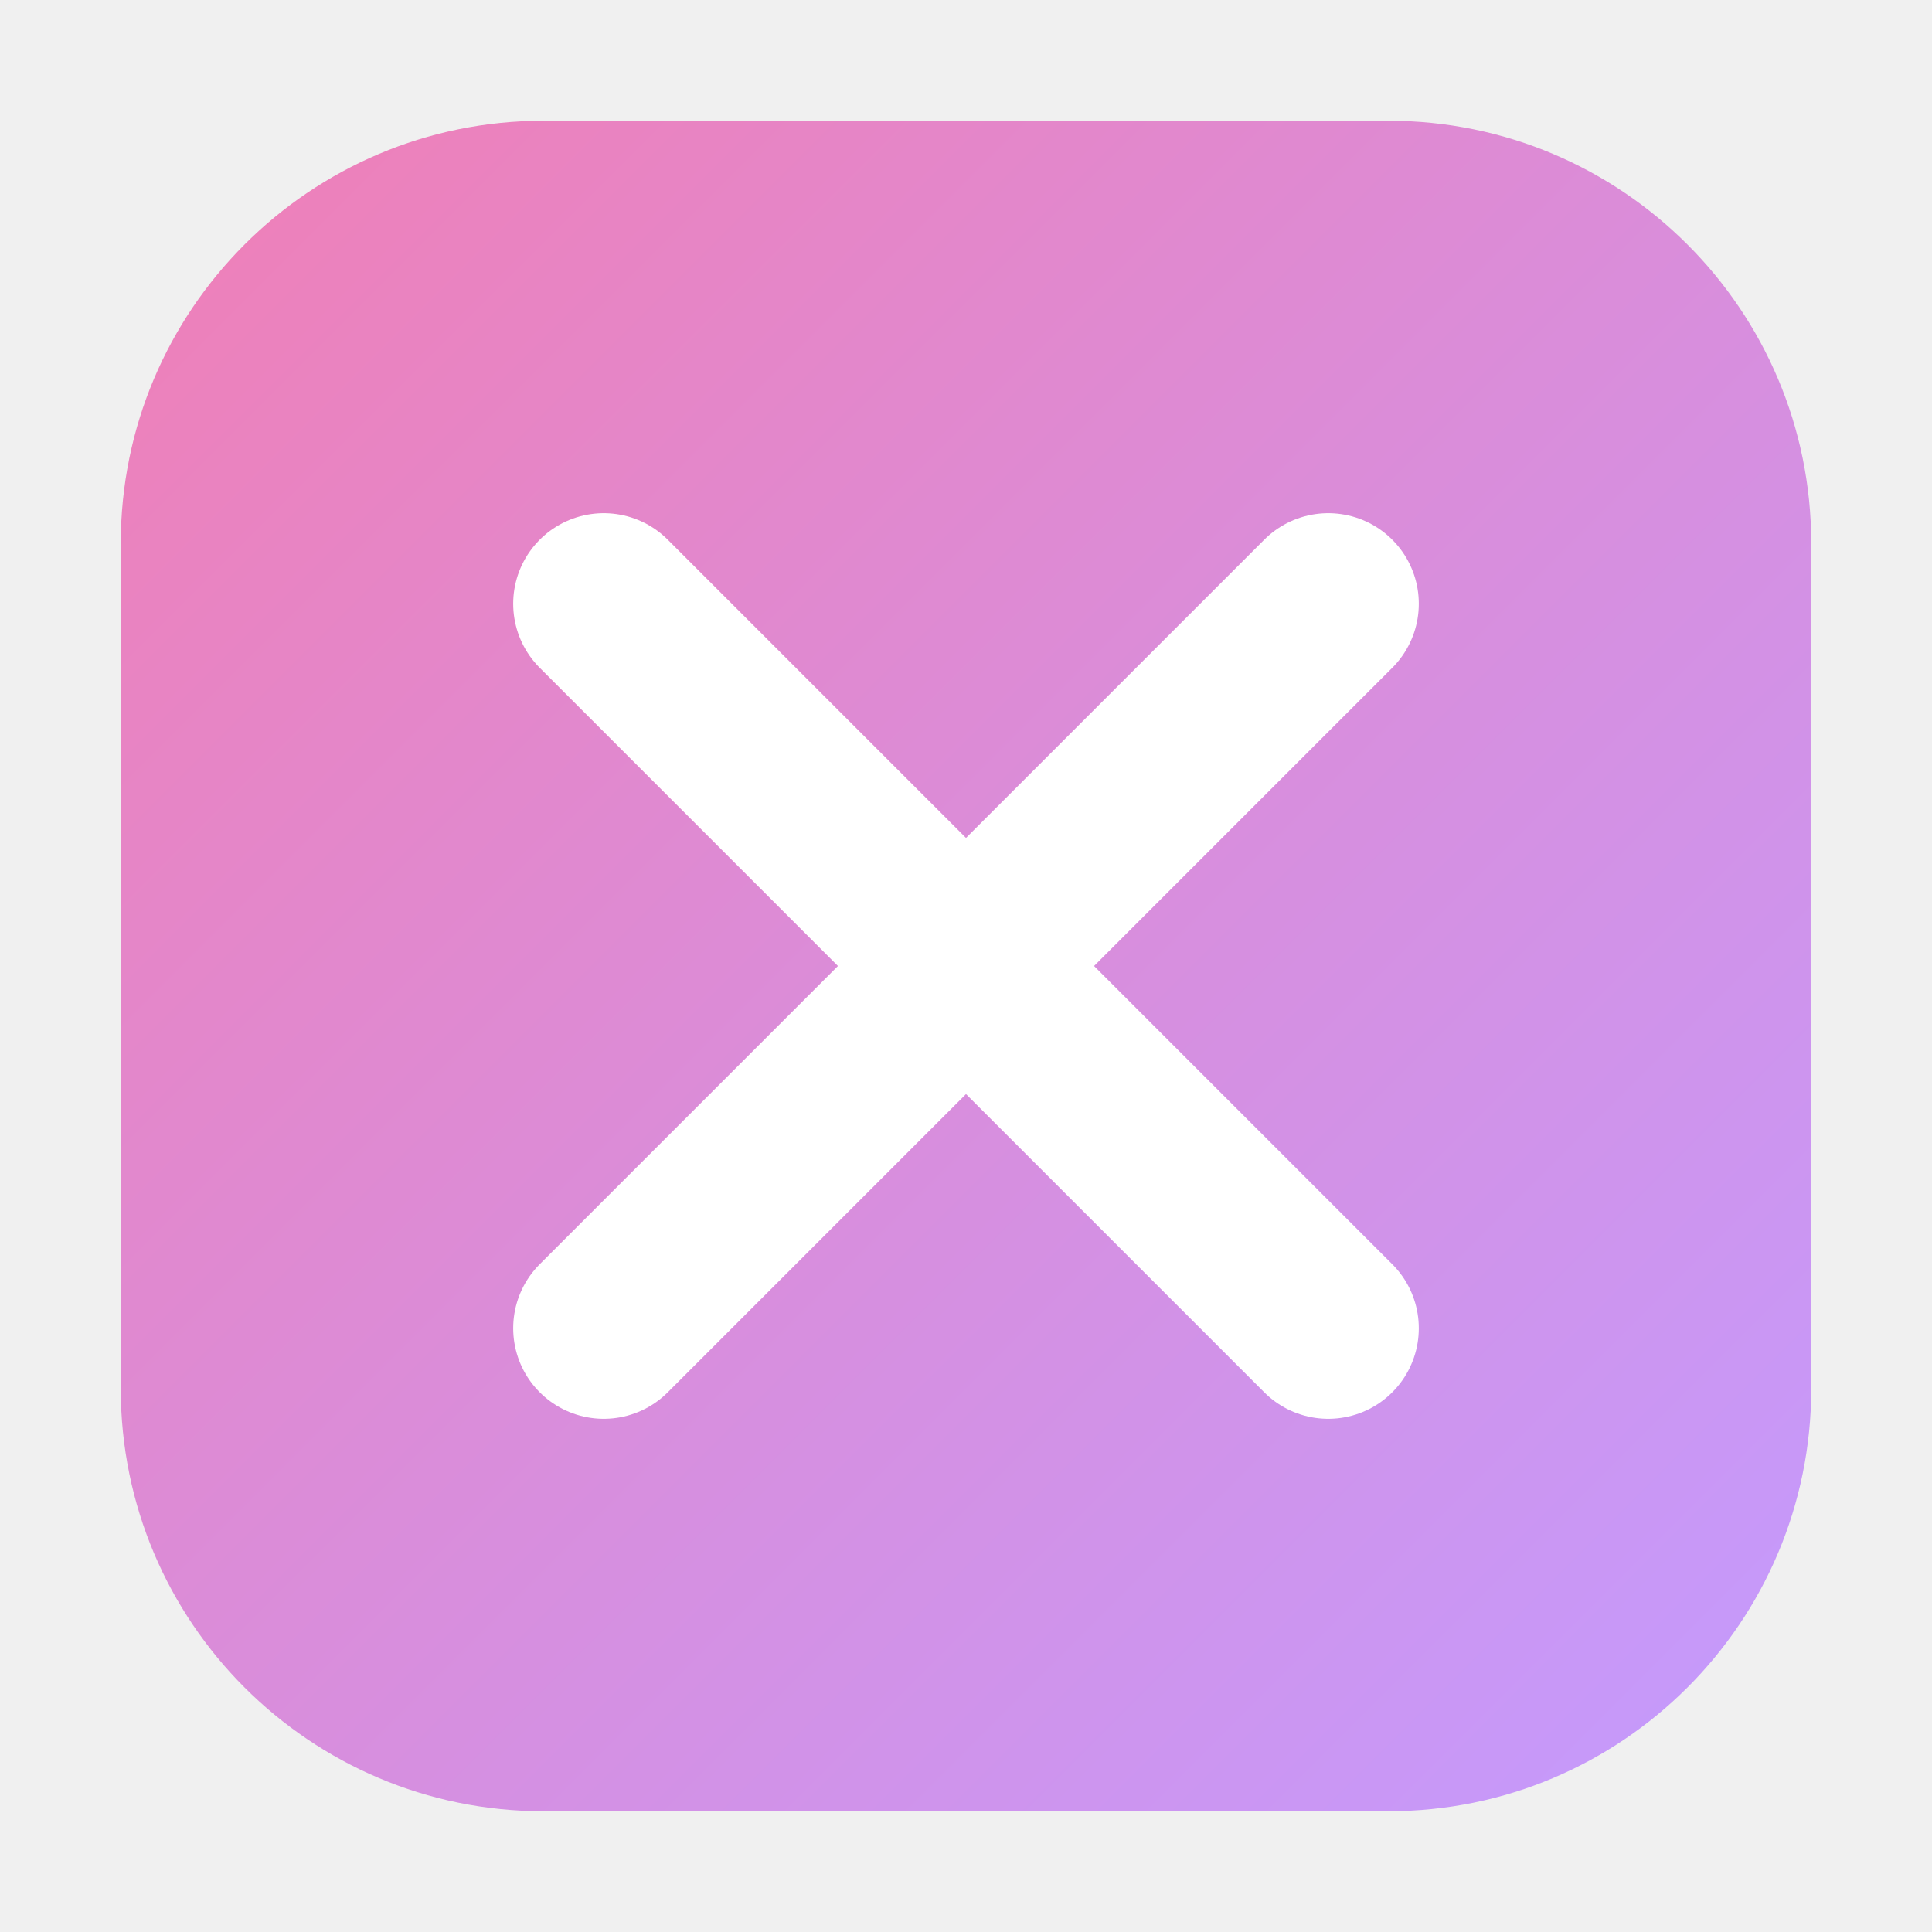
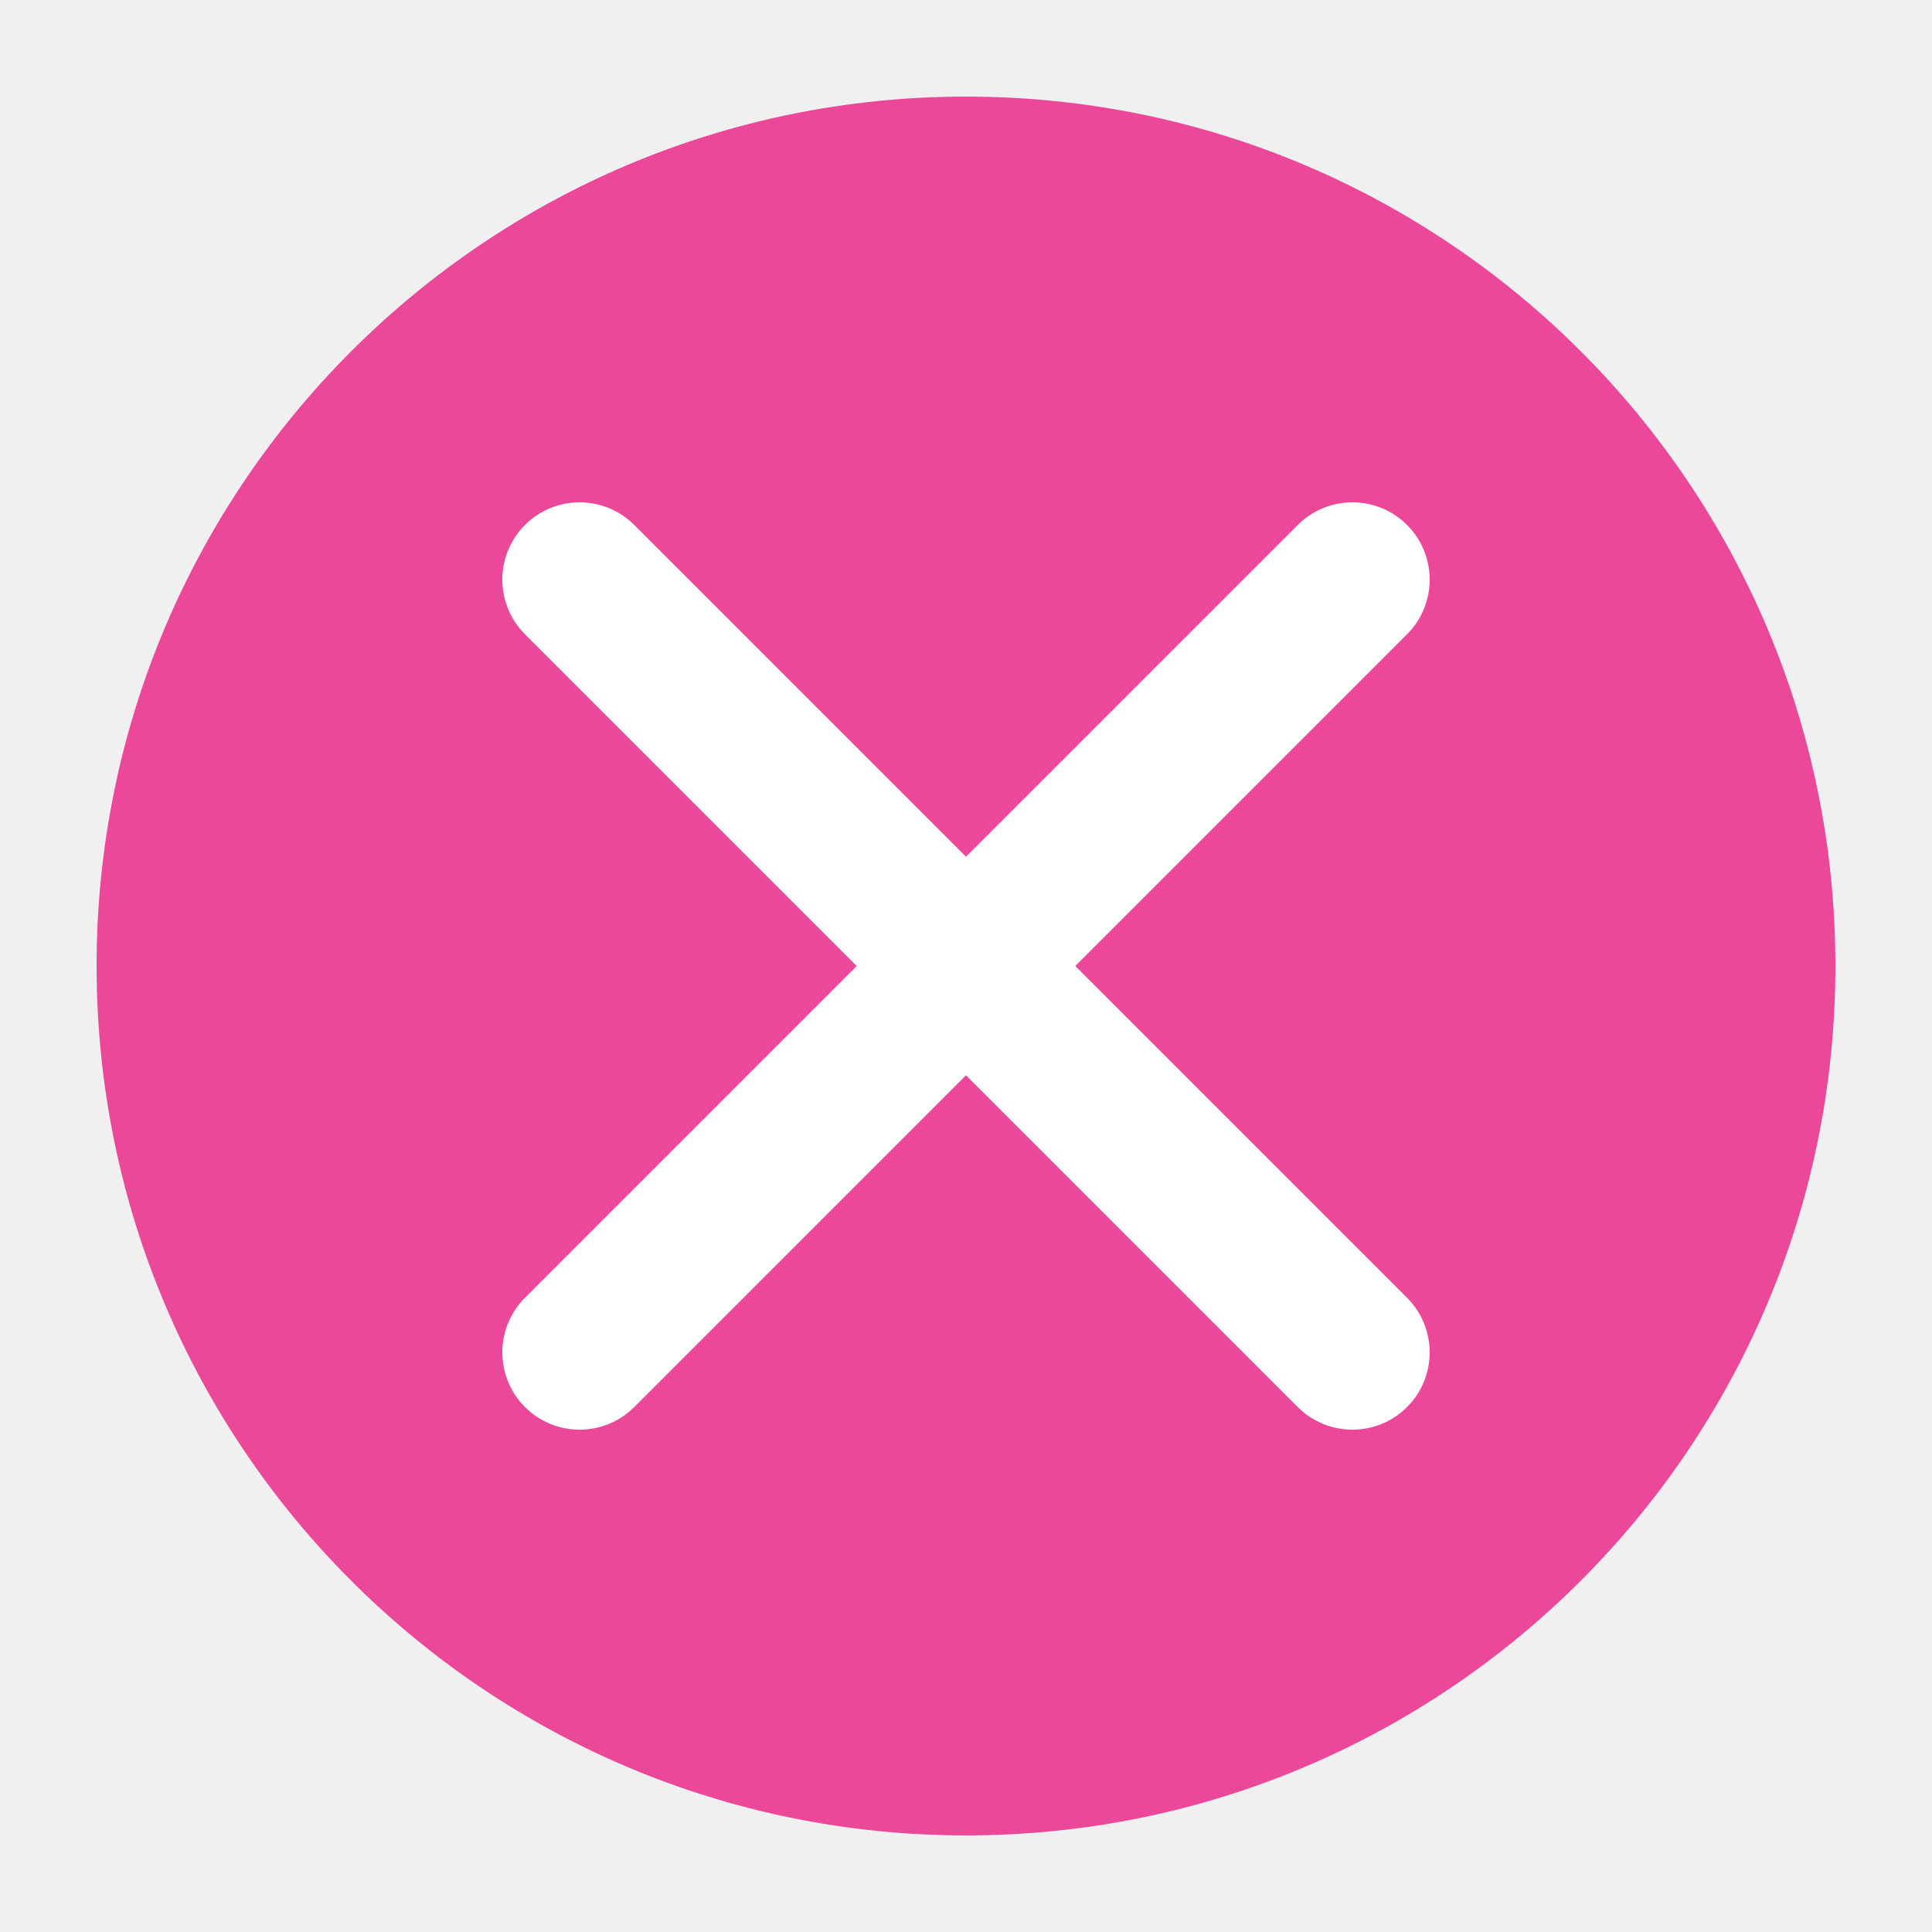
- <svg xmlns="http://www.w3.org/2000/svg" viewBox="0 0 64 64">
-   <defs>
-     <linearGradient id="g" x1="0%" y1="0%" x2="100%" y2="100%">
-       <stop offset="0%" stop-color="#f07fb6" />
-       <stop offset="100%" stop-color="#c39bff" />
-     </linearGradient>
-   </defs>
-   <rect x="4" y="4" width="56" height="56" rx="14" fill="url(#g)" />
-   <path d="M20 20 L44 44 M44 20 L20 44" stroke="#fff" stroke-width="6" stroke-linecap="round" />
+ <svg xmlns="http://www.w3.org/2000/svg" viewBox="0 0 100 100">
+   <circle cx="50" cy="50" r="45" fill="#ec4899" />
+   <path d="M30 30 L70 70 M70 30 L30 70" stroke="white" stroke-width="8" stroke-linecap="round" />
</svg>
